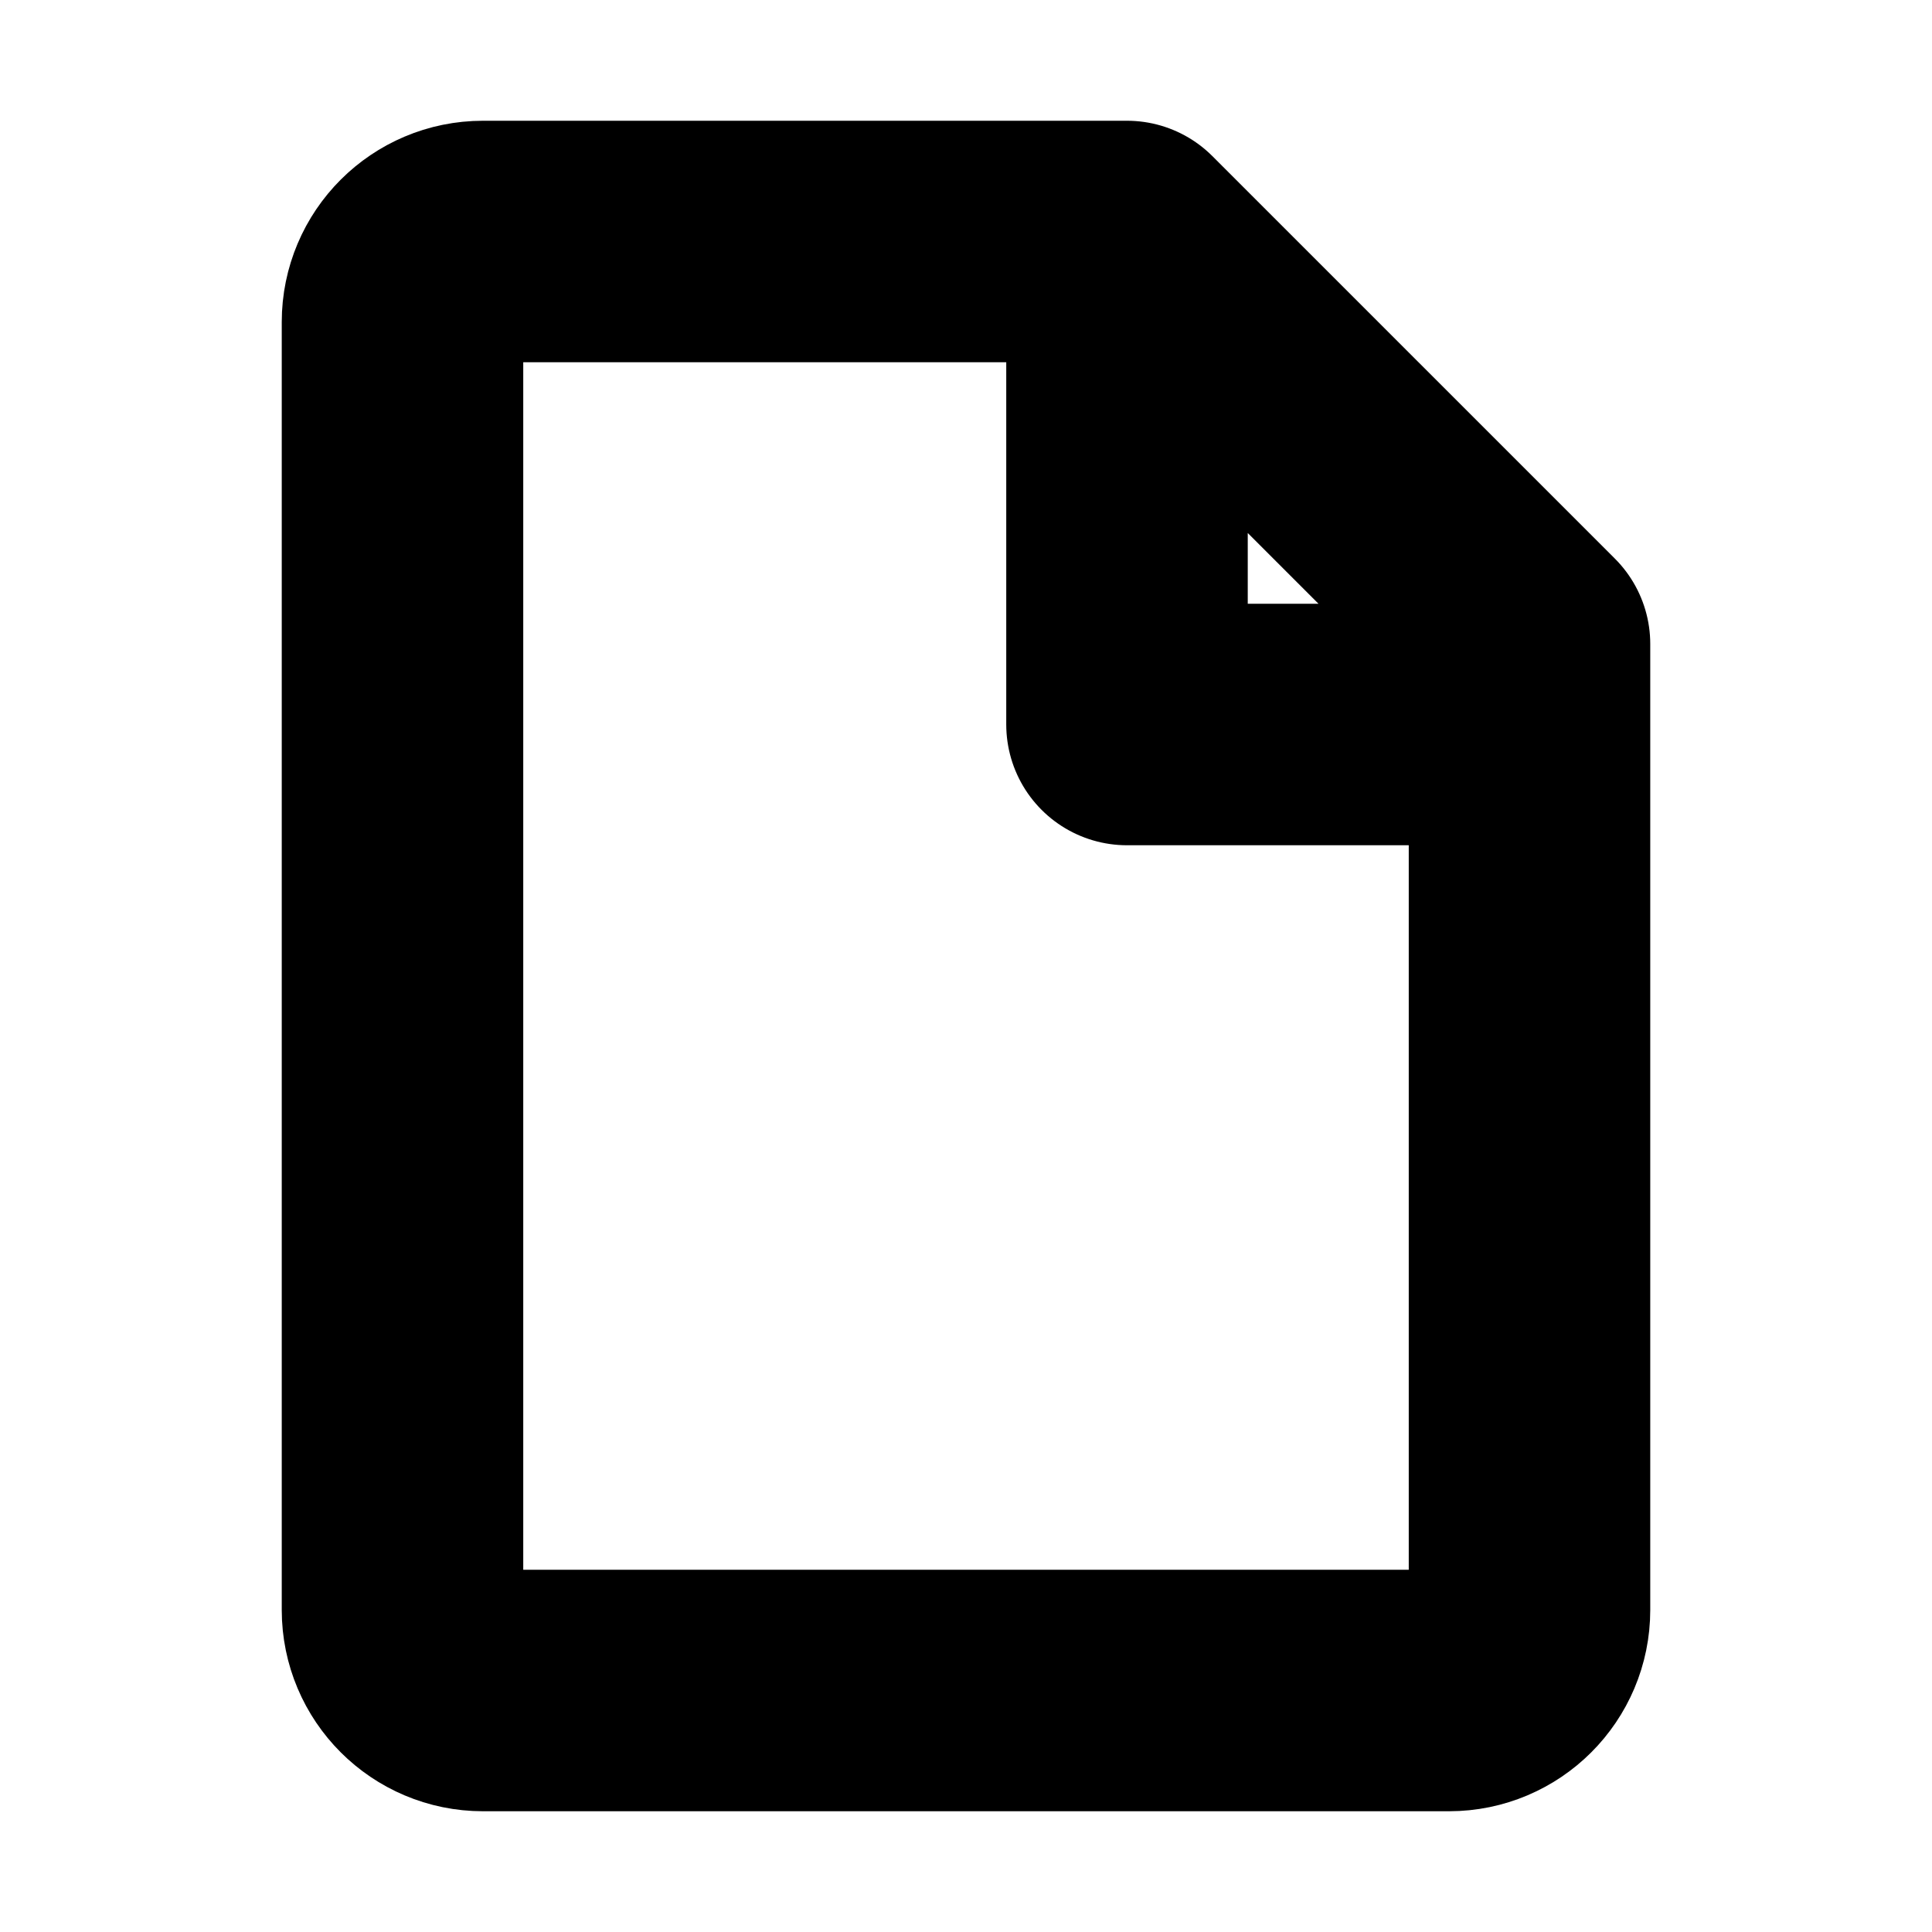
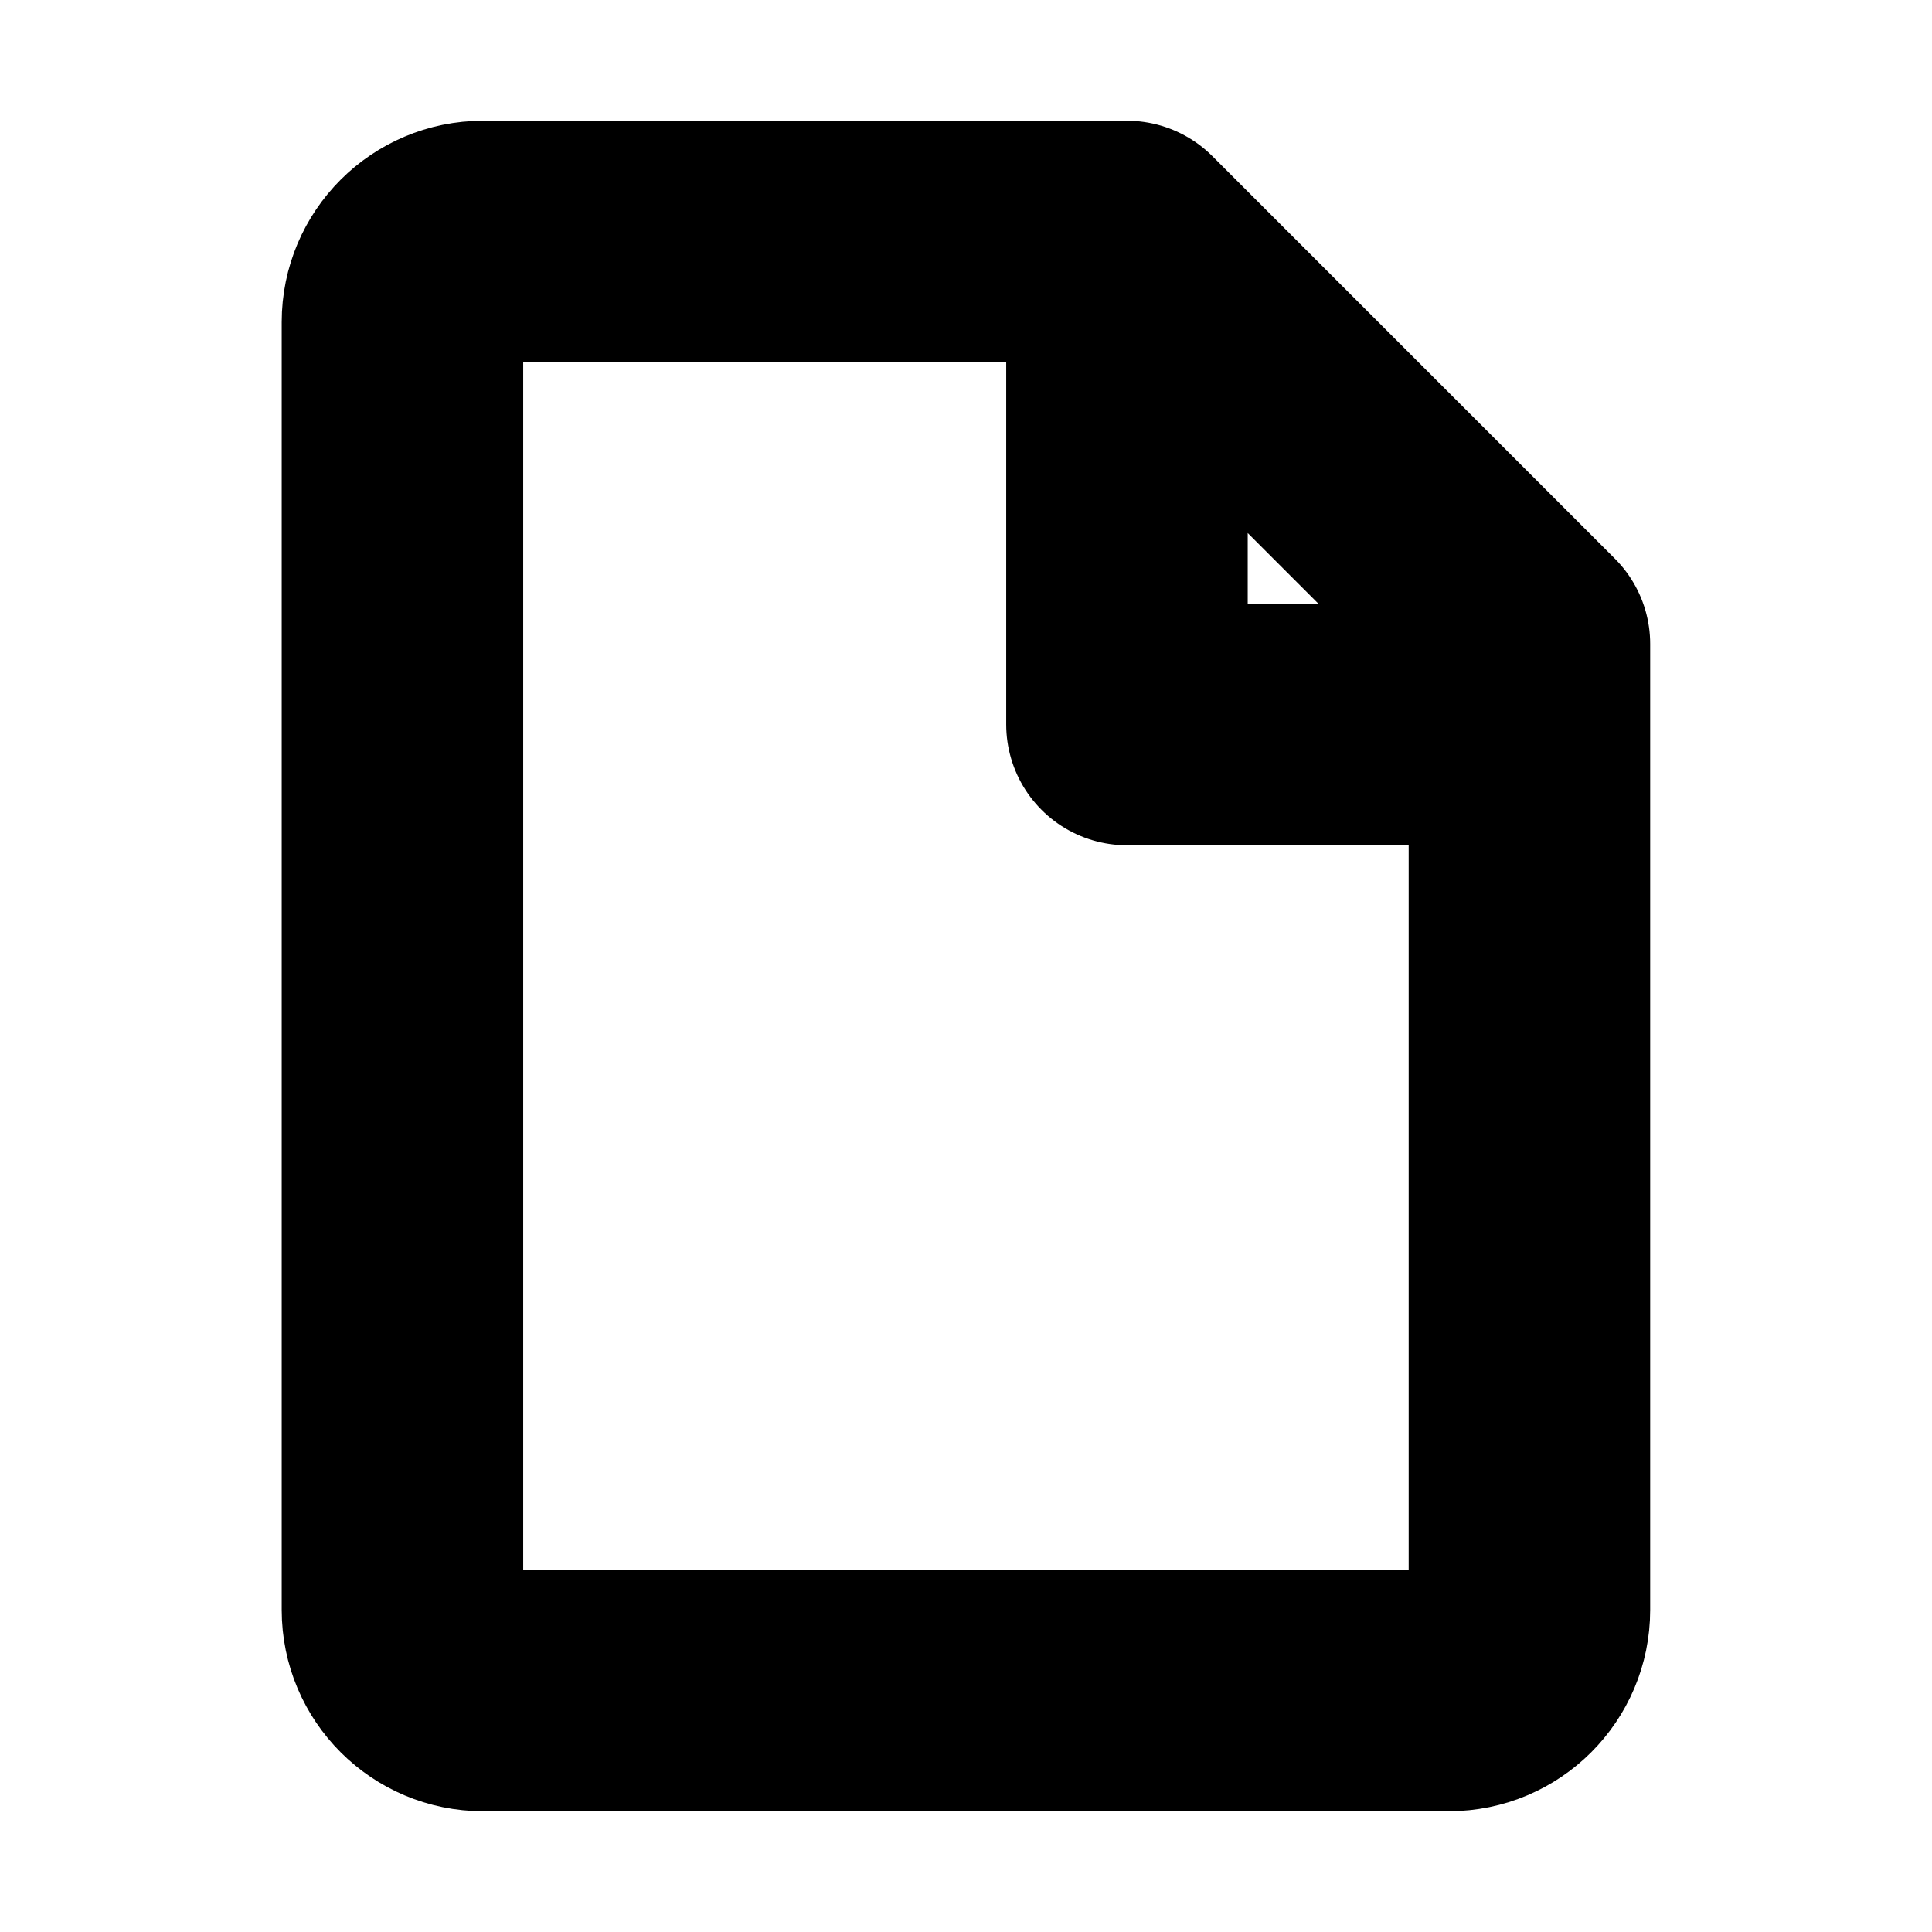
- <svg xmlns="http://www.w3.org/2000/svg" width="16" height="16" viewBox="0 0 16 16" fill="none" stroke="currentColor" stroke-width="3" stroke-linecap="round" stroke-linejoin="round">
-   <path d="M6 3h8l5 5v12a1 1 0 0 1-1 1H6a1 1 0 0 1-1-1V4a1 1 0 0 1 1-1zm8 0v6h5" class="foreground-stroke transparent-fill" transform="scale(0.6666667)" />
+ <svg xmlns="http://www.w3.org/2000/svg" width="16" height="16" viewBox="0 0 16 16" fill="none" stroke="currentColor" stroke-width="2" stroke-linecap="round" stroke-linejoin="round">
+   <path d="M 4 2 h 5.333 l 3.333 3.333 v 8 a 0.667 0.667 0 0 1 -0.667 0.667 H 4 a 0.667 0.667 0 0 1 -0.667 -0.667 V 2.667 a 0.667 0.667 0 0 1 0.667 -0.667 z m 5.333 0 v 4 h 3.333" class="foreground-stroke transparent-fill" />
</svg>
